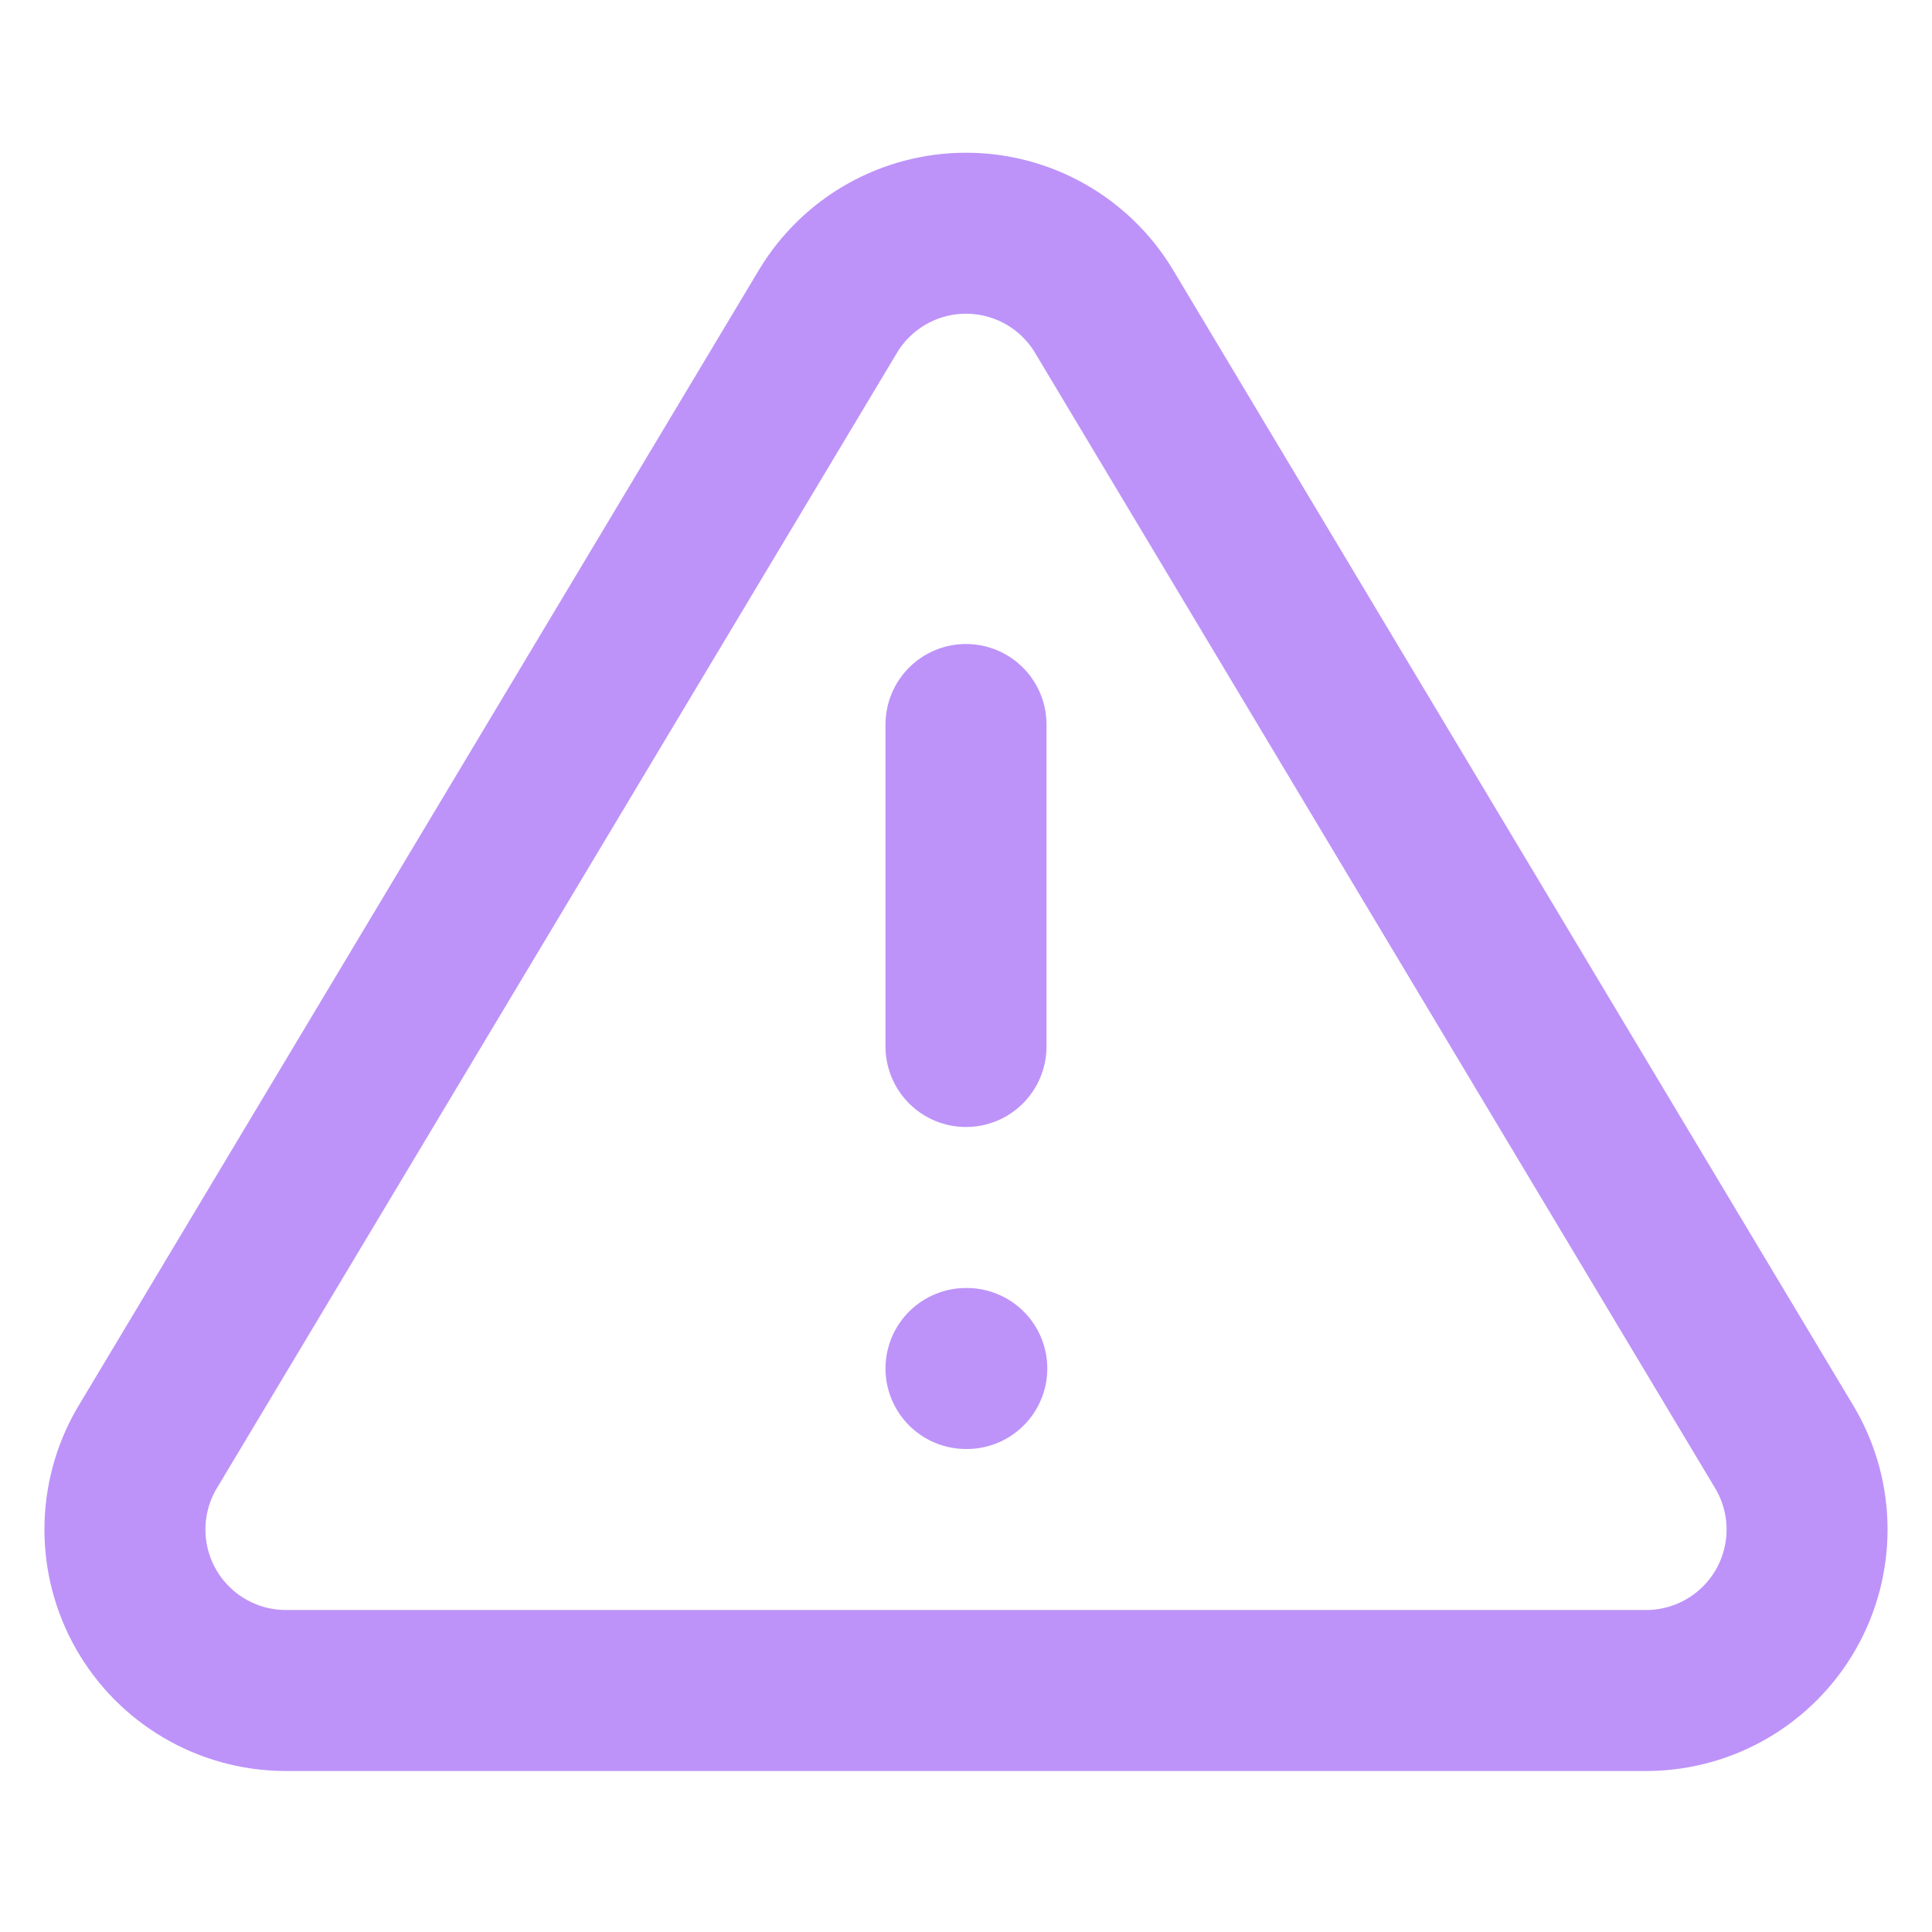
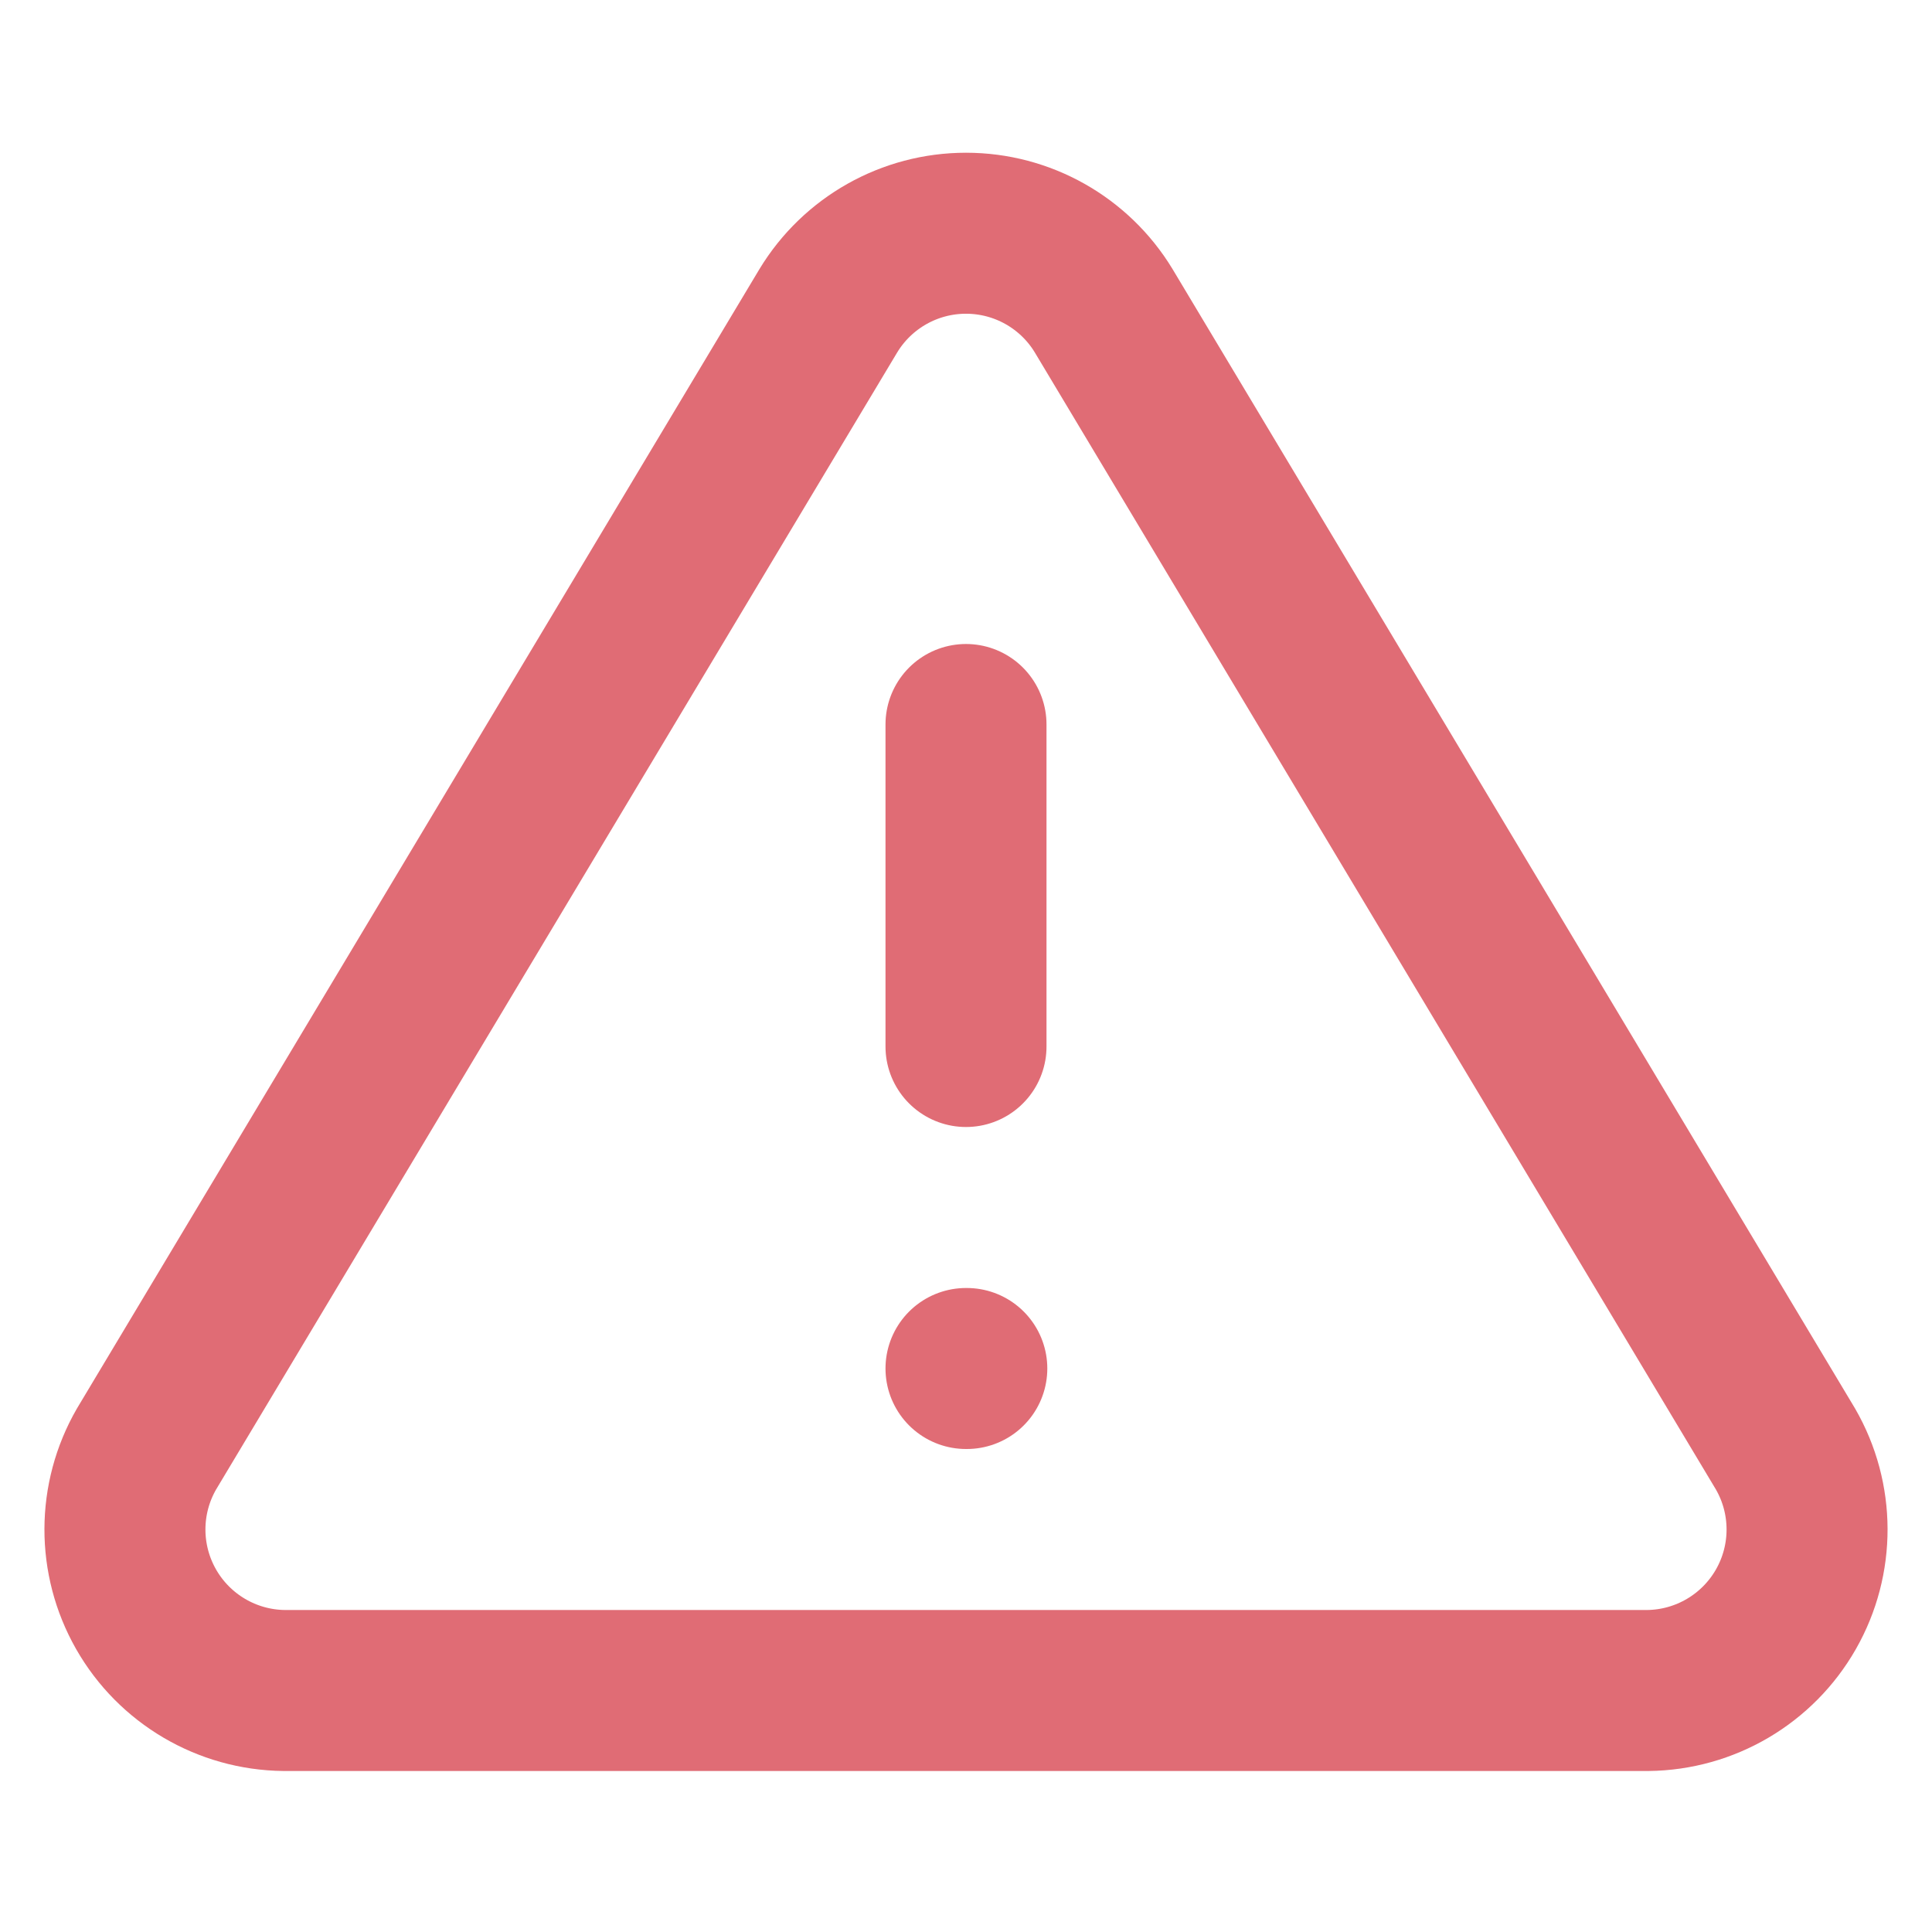
- <svg xmlns="http://www.w3.org/2000/svg" width="24" height="24" viewBox="0 0 24 24" fill="none" stroke="#bd93f9" stroke-width="2" stroke-linecap="round" stroke-linejoin="round" class="feather feather-alert-triangle">
+ <svg xmlns="http://www.w3.org/2000/svg" width="24" height="24" viewBox="0 0 24 24" fill="none" stroke="#e06c75" stroke-width="2" stroke-linecap="round" stroke-linejoin="round" class="feather feather-alert-triangle">
  <path d="M10.29 3.86L1.82 18a2 2 0 0 0 1.71 3h16.94a2 2 0 0 0 1.71-3L13.71 3.86a2 2 0 0 0-3.42 0z" />
  <line x1="12" y1="9" x2="12" y2="13" />
  <line x1="12" y1="17" x2="12.01" y2="17" />
</svg>
